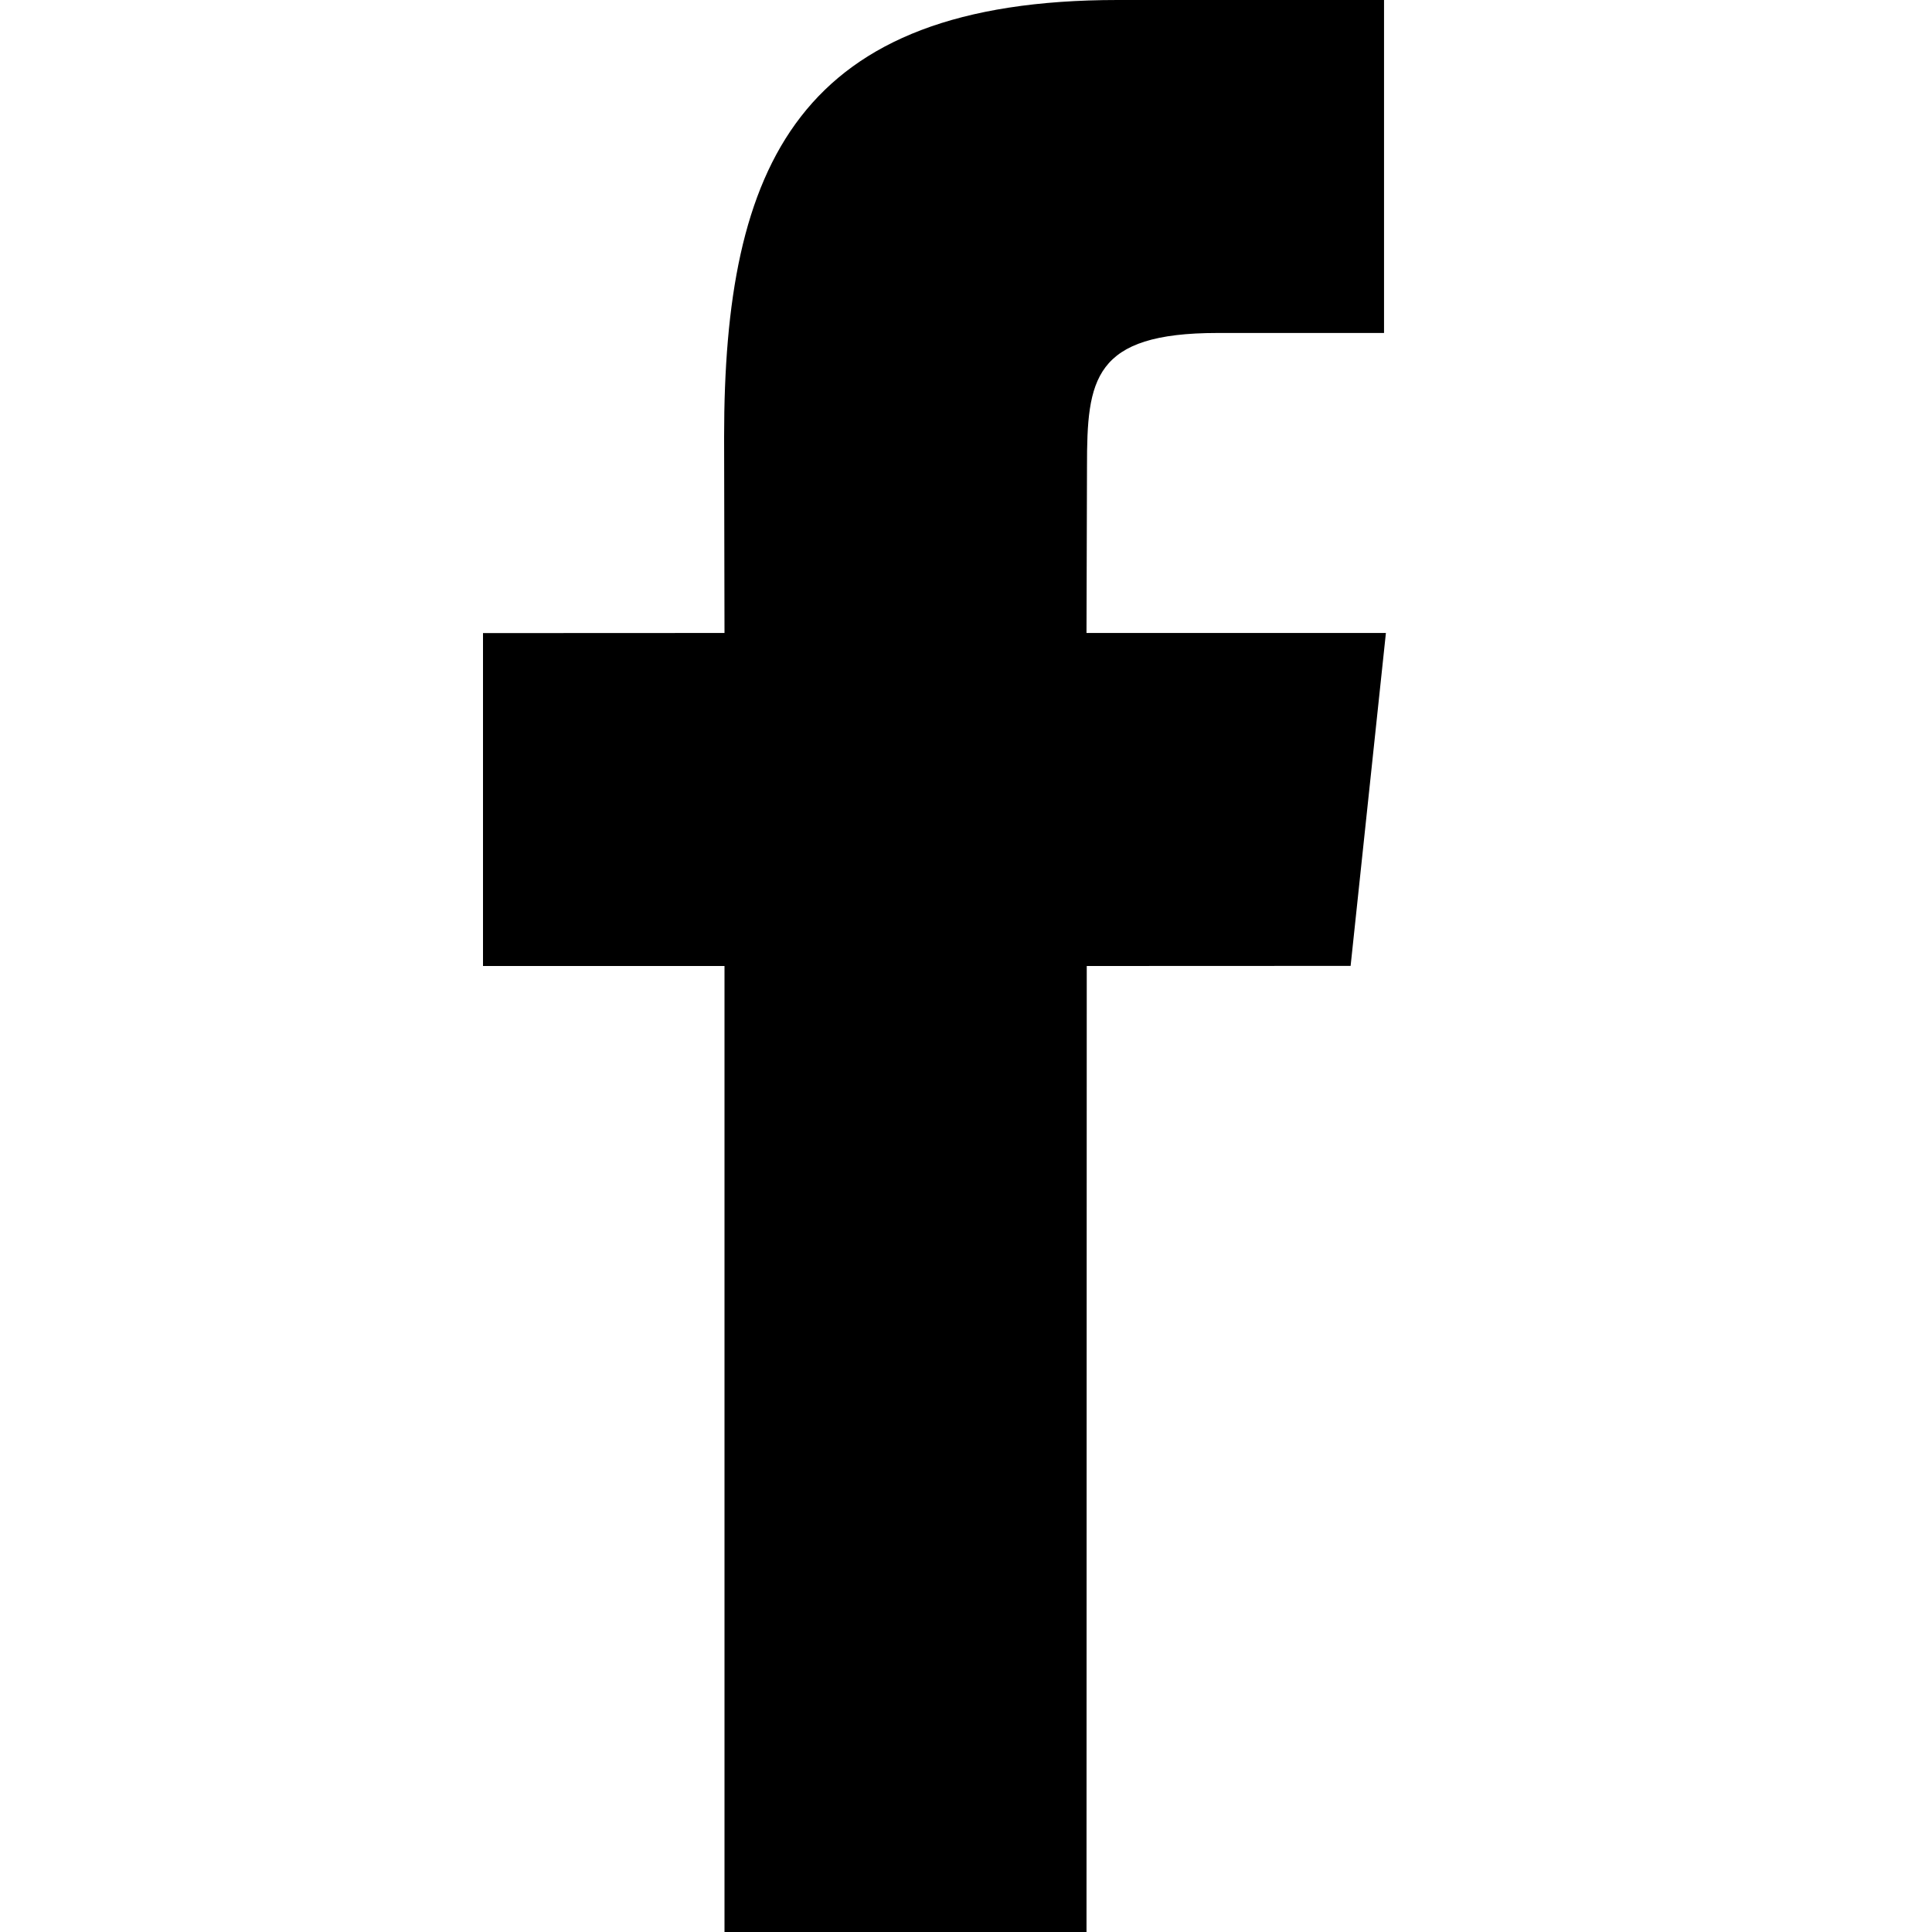
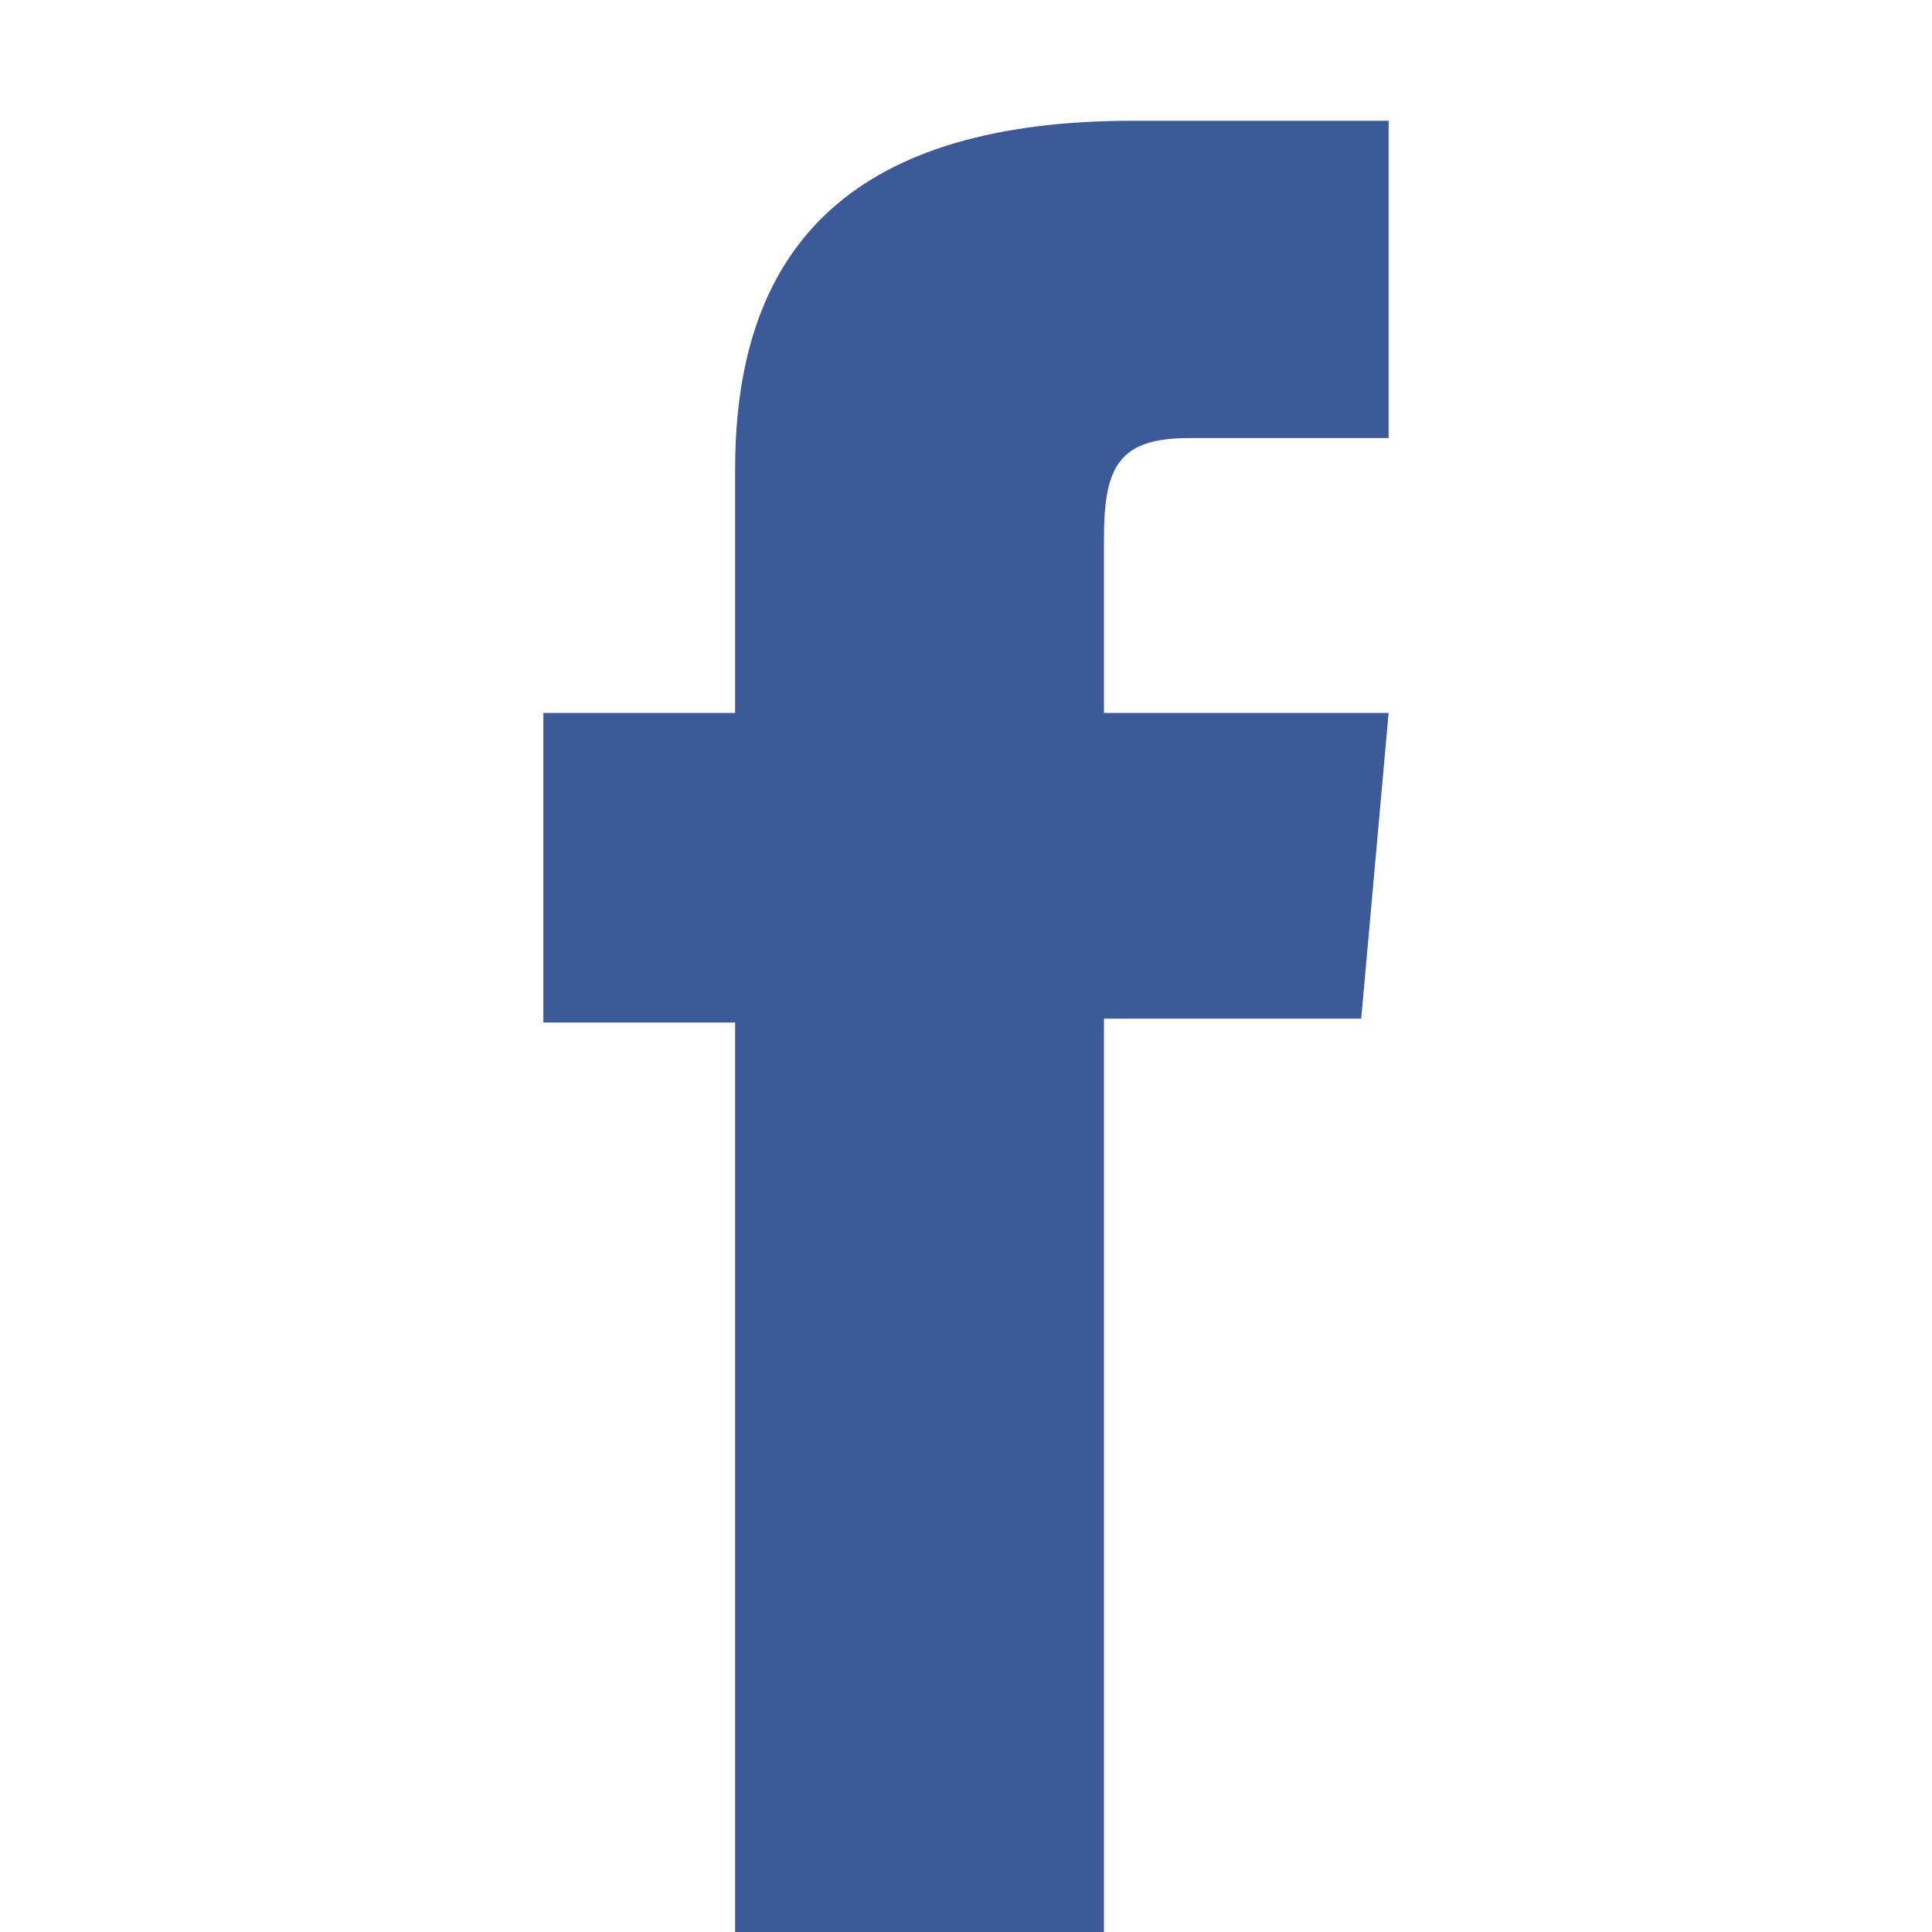
- <svg xmlns="http://www.w3.org/2000/svg" version="1.1" id="Layer_1" x="0px" y="0px" width="512px" height="512px" viewBox="0 0 512 512" enable-background="new 0 0 512 512" xml:space="preserve">
-   <path d="M287.936,512H192V256h-64v-88.225l64-0.029l-0.104-51.976C191.896,43.794,211.413,0,296.195,0h70.588v88.242h-44.115  c-33.016,0-34.604,12.328-34.604,35.342l-0.131,44.162h79.346l-9.353,88.225L288,256L287.936,512z" />
+ <svg xmlns="http://www.w3.org/2000/svg" width="32px" height="32px" viewBox="0 0 32 32" version="1.1">
+   <description>Created with Sketch.</description>
+   <defs />
+   <g id="24" stroke="none" stroke-width="1" fill="none" fill-rule="evenodd">
+     <g id="Brands" transform="translate(-240, 0)" fill="#3C5A98">
+       <g id="facebook" transform="translate(240, 0)">
+         <path d="M19.695,7.256 C18.528,7.256 18.285,7.729 18.285,8.923 L18.285,11.808 L23,11.808 L22.546,16.872 L18.285,16.872 L18.285,32 L12.176,32 L12.176,16.936 L9,16.936 L9,11.808 L12.176,11.808 L12.176,7.769 C12.176,3.979 14.226,2 18.771,2 L23,2 L23,7.256 L19.695,7.256 L19.695,7.256 Z" />
+       </g>
+     </g>
+   </g>
</svg>
